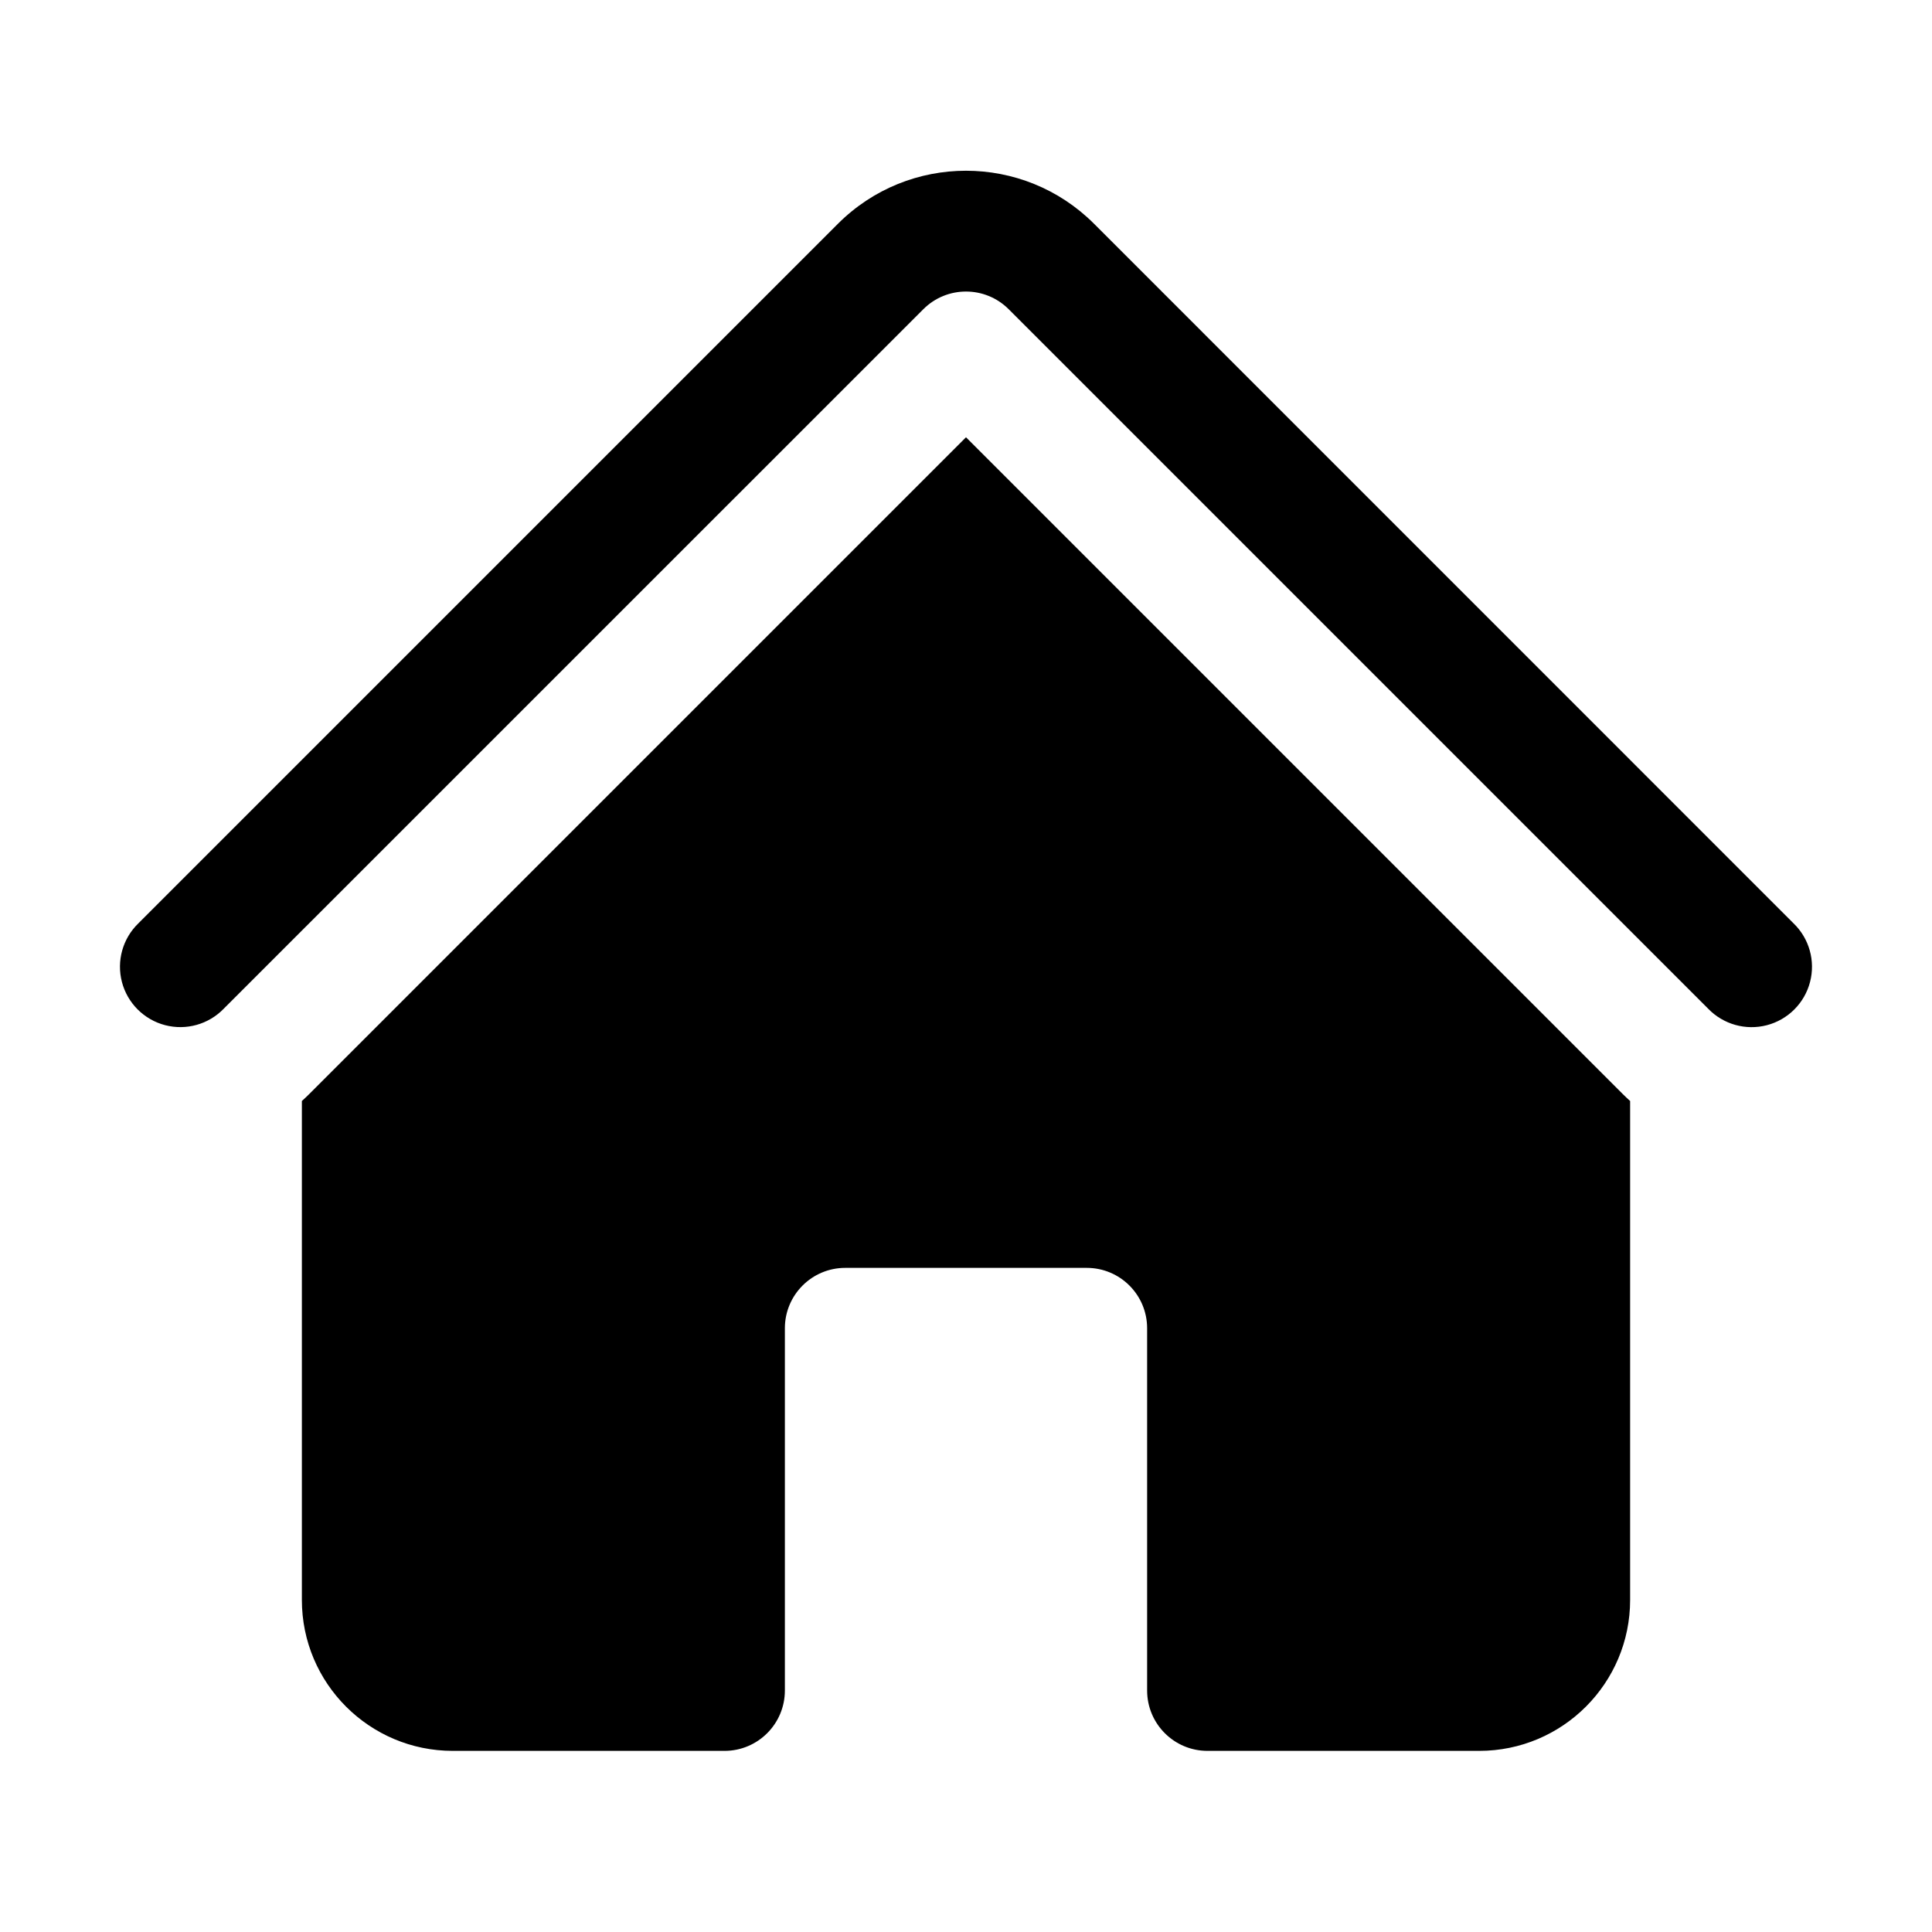
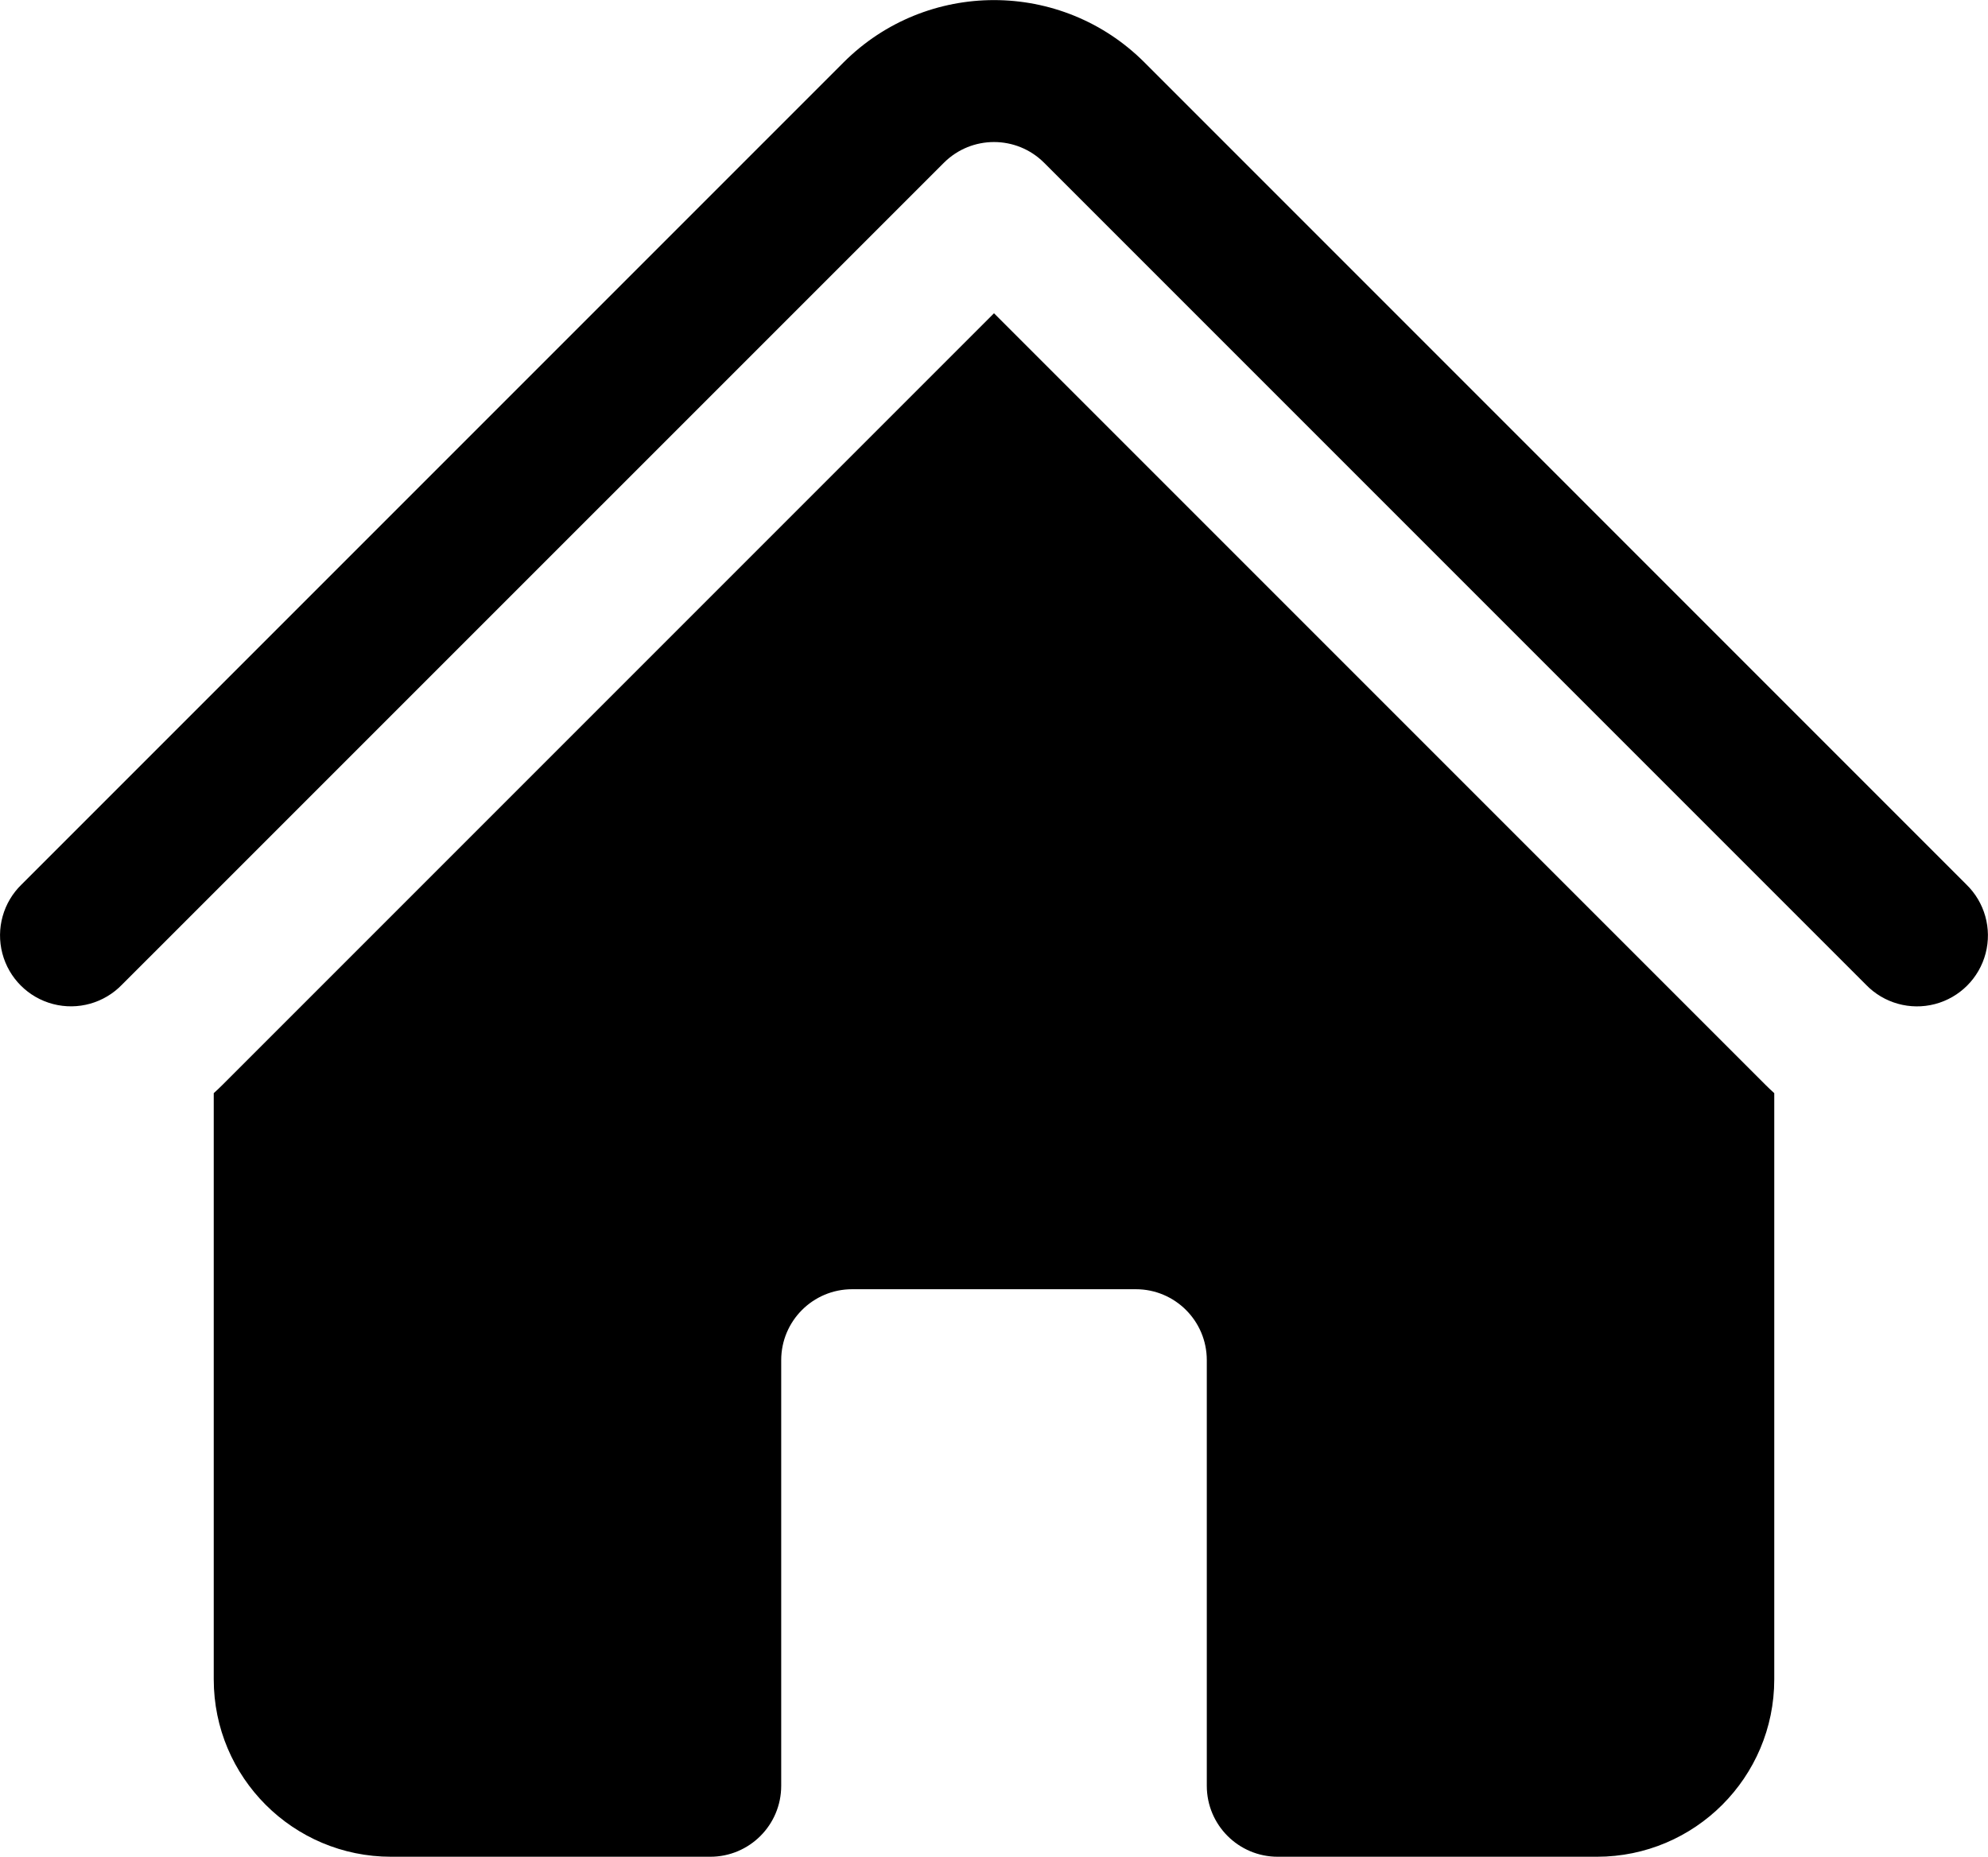
- <svg xmlns="http://www.w3.org/2000/svg" viewBox="0 0 24 24" fill="currentColor" class="size-6">
+ <svg xmlns="http://www.w3.org/2000/svg" viewBox="1.49 2.12 21.02 19.63" fill="currentColor" aria-hidden="true" focusable="false">
  <path d="M11.47 3.841a.75.75 0 0 1 1.06 0l8.69 8.69a.75.75 0 1 0 1.06-1.061l-8.689-8.69a2.25 2.25 0 0 0-3.182 0l-8.69 8.69a.75.75 0 1 0 1.061 1.06l8.69-8.689Z" />
  <path d="m12 5.432 8.159 8.159c.03.03.06.058.091.086v6.198c0 1.035-.84 1.875-1.875 1.875H15a.75.75 0 0 1-.75-.75v-4.5a.75.75 0 0 0-.75-.75h-3a.75.75 0 0 0-.75.75V21a.75.75 0 0 1-.75.75H5.625a1.875 1.875 0 0 1-1.875-1.875v-6.198a2.29 2.29 0 0 0 .091-.086L12 5.432Z" />
</svg>
